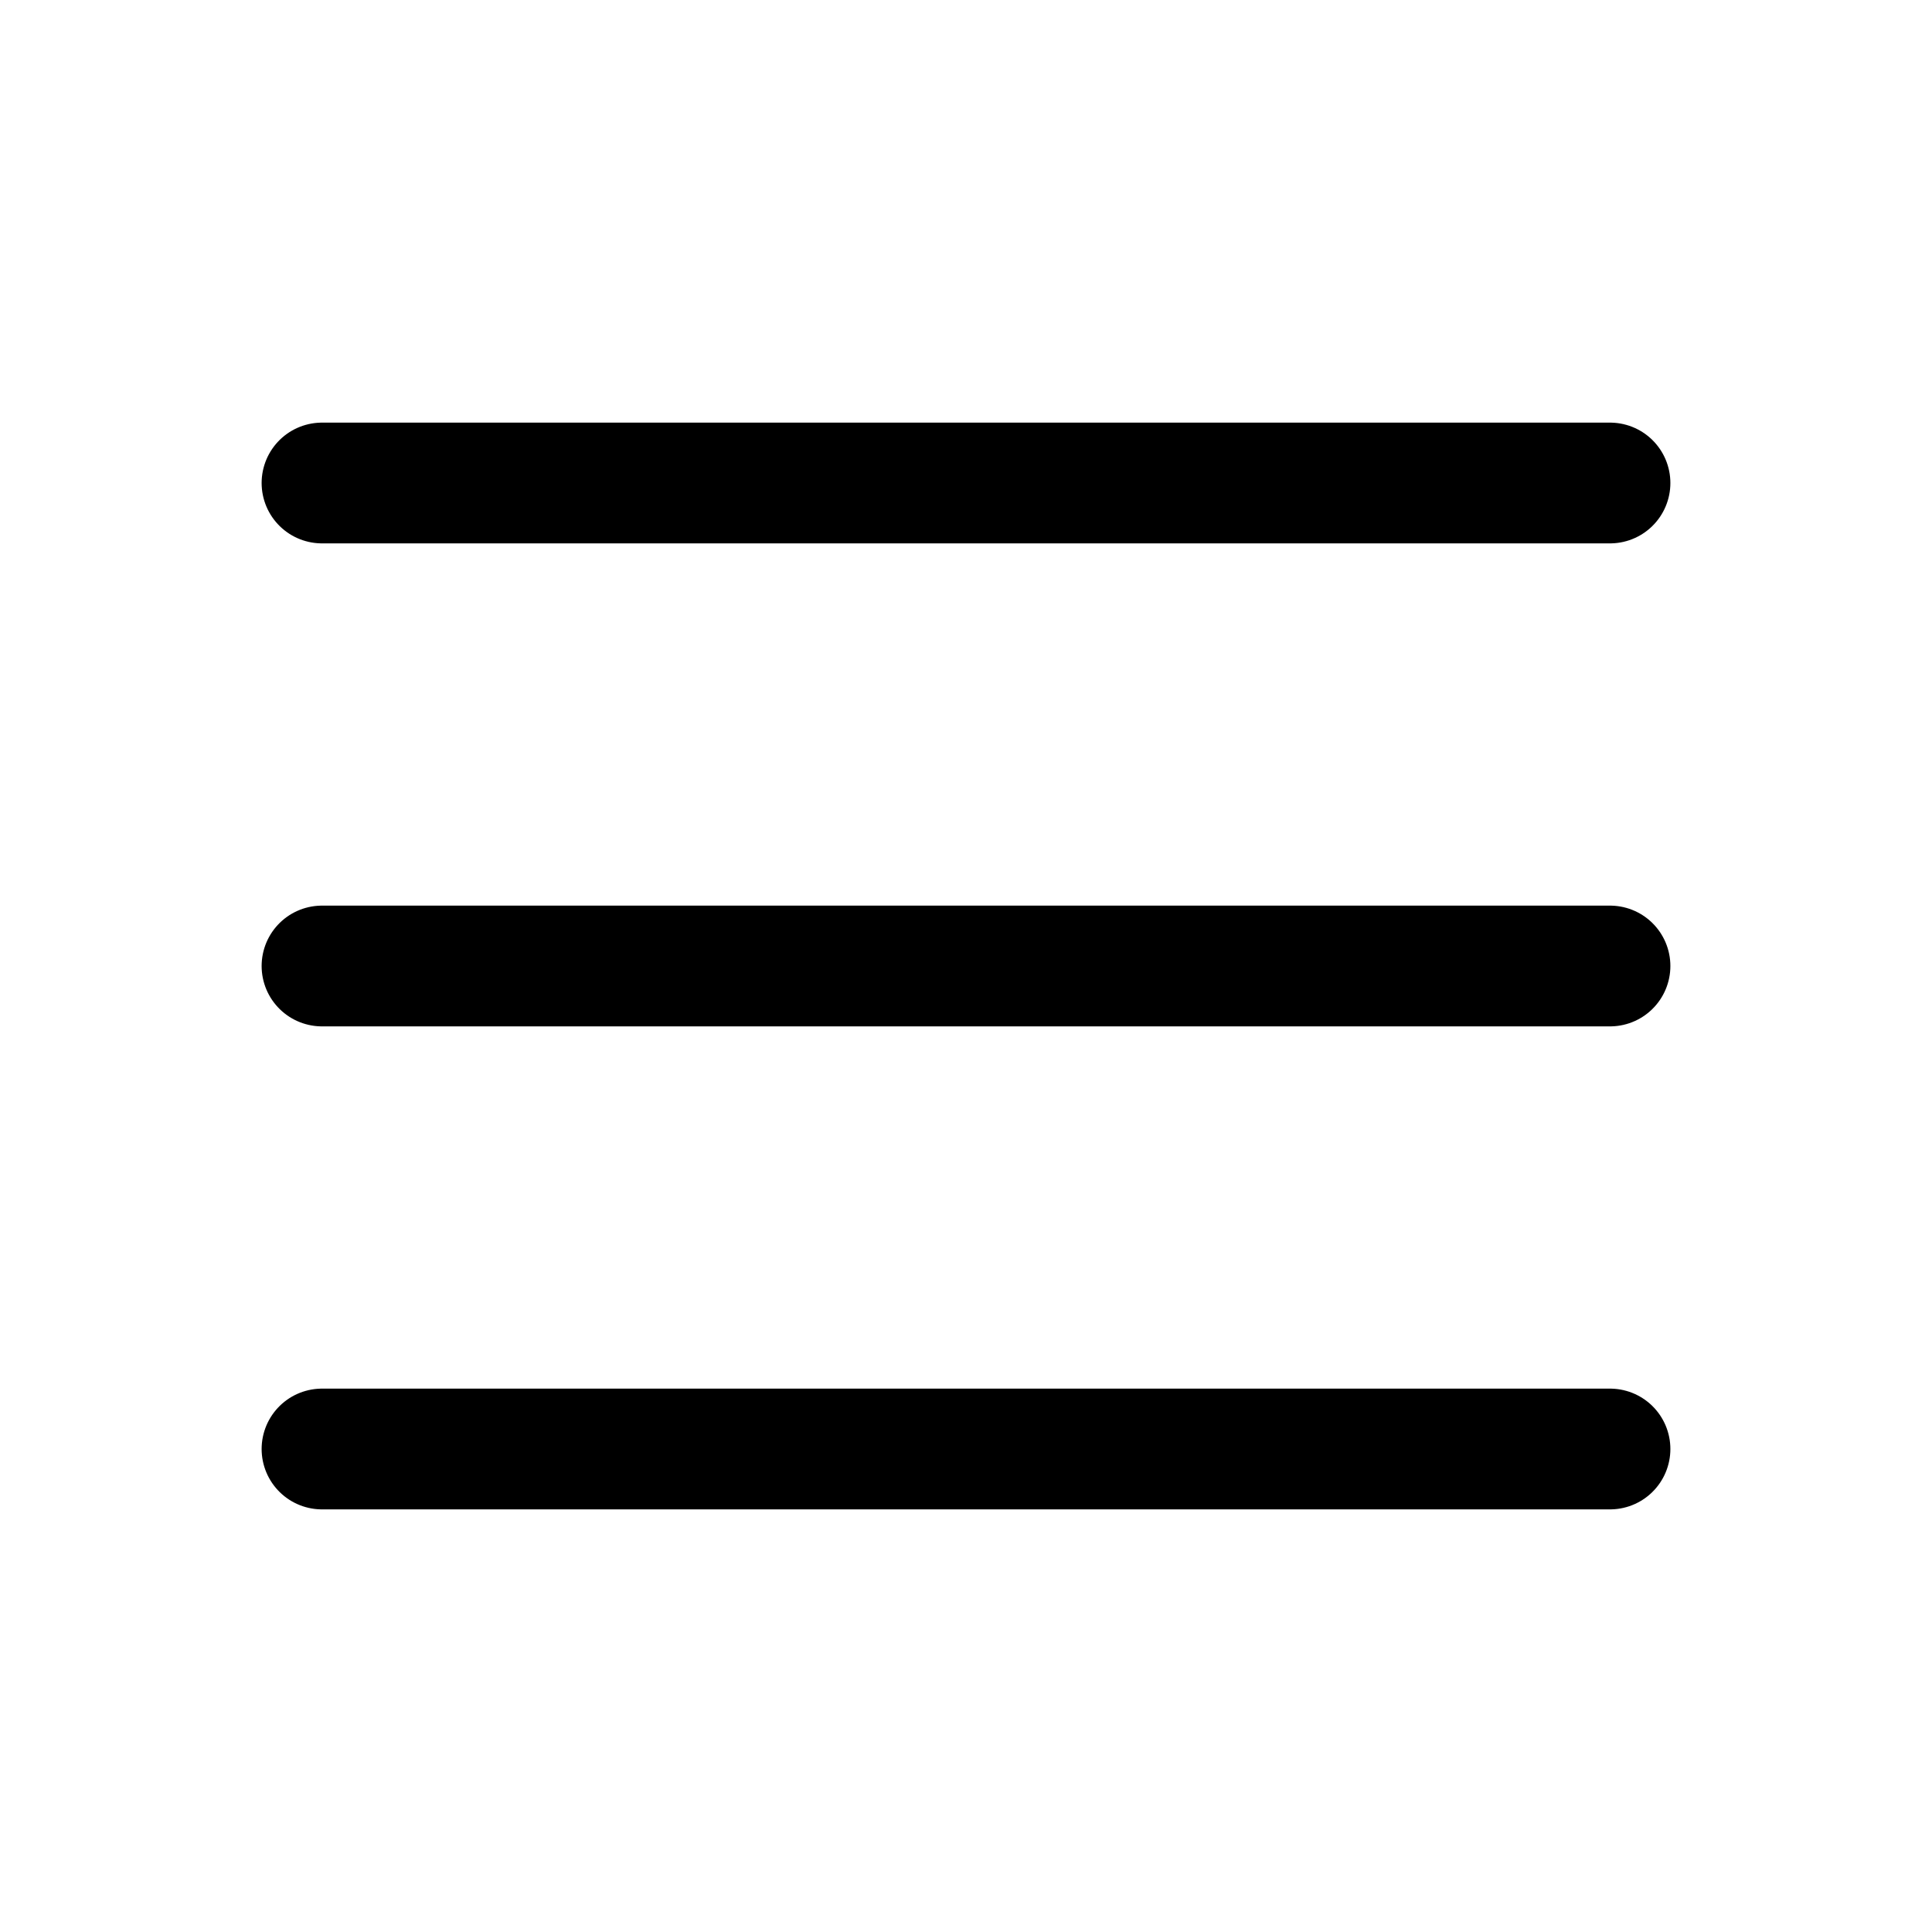
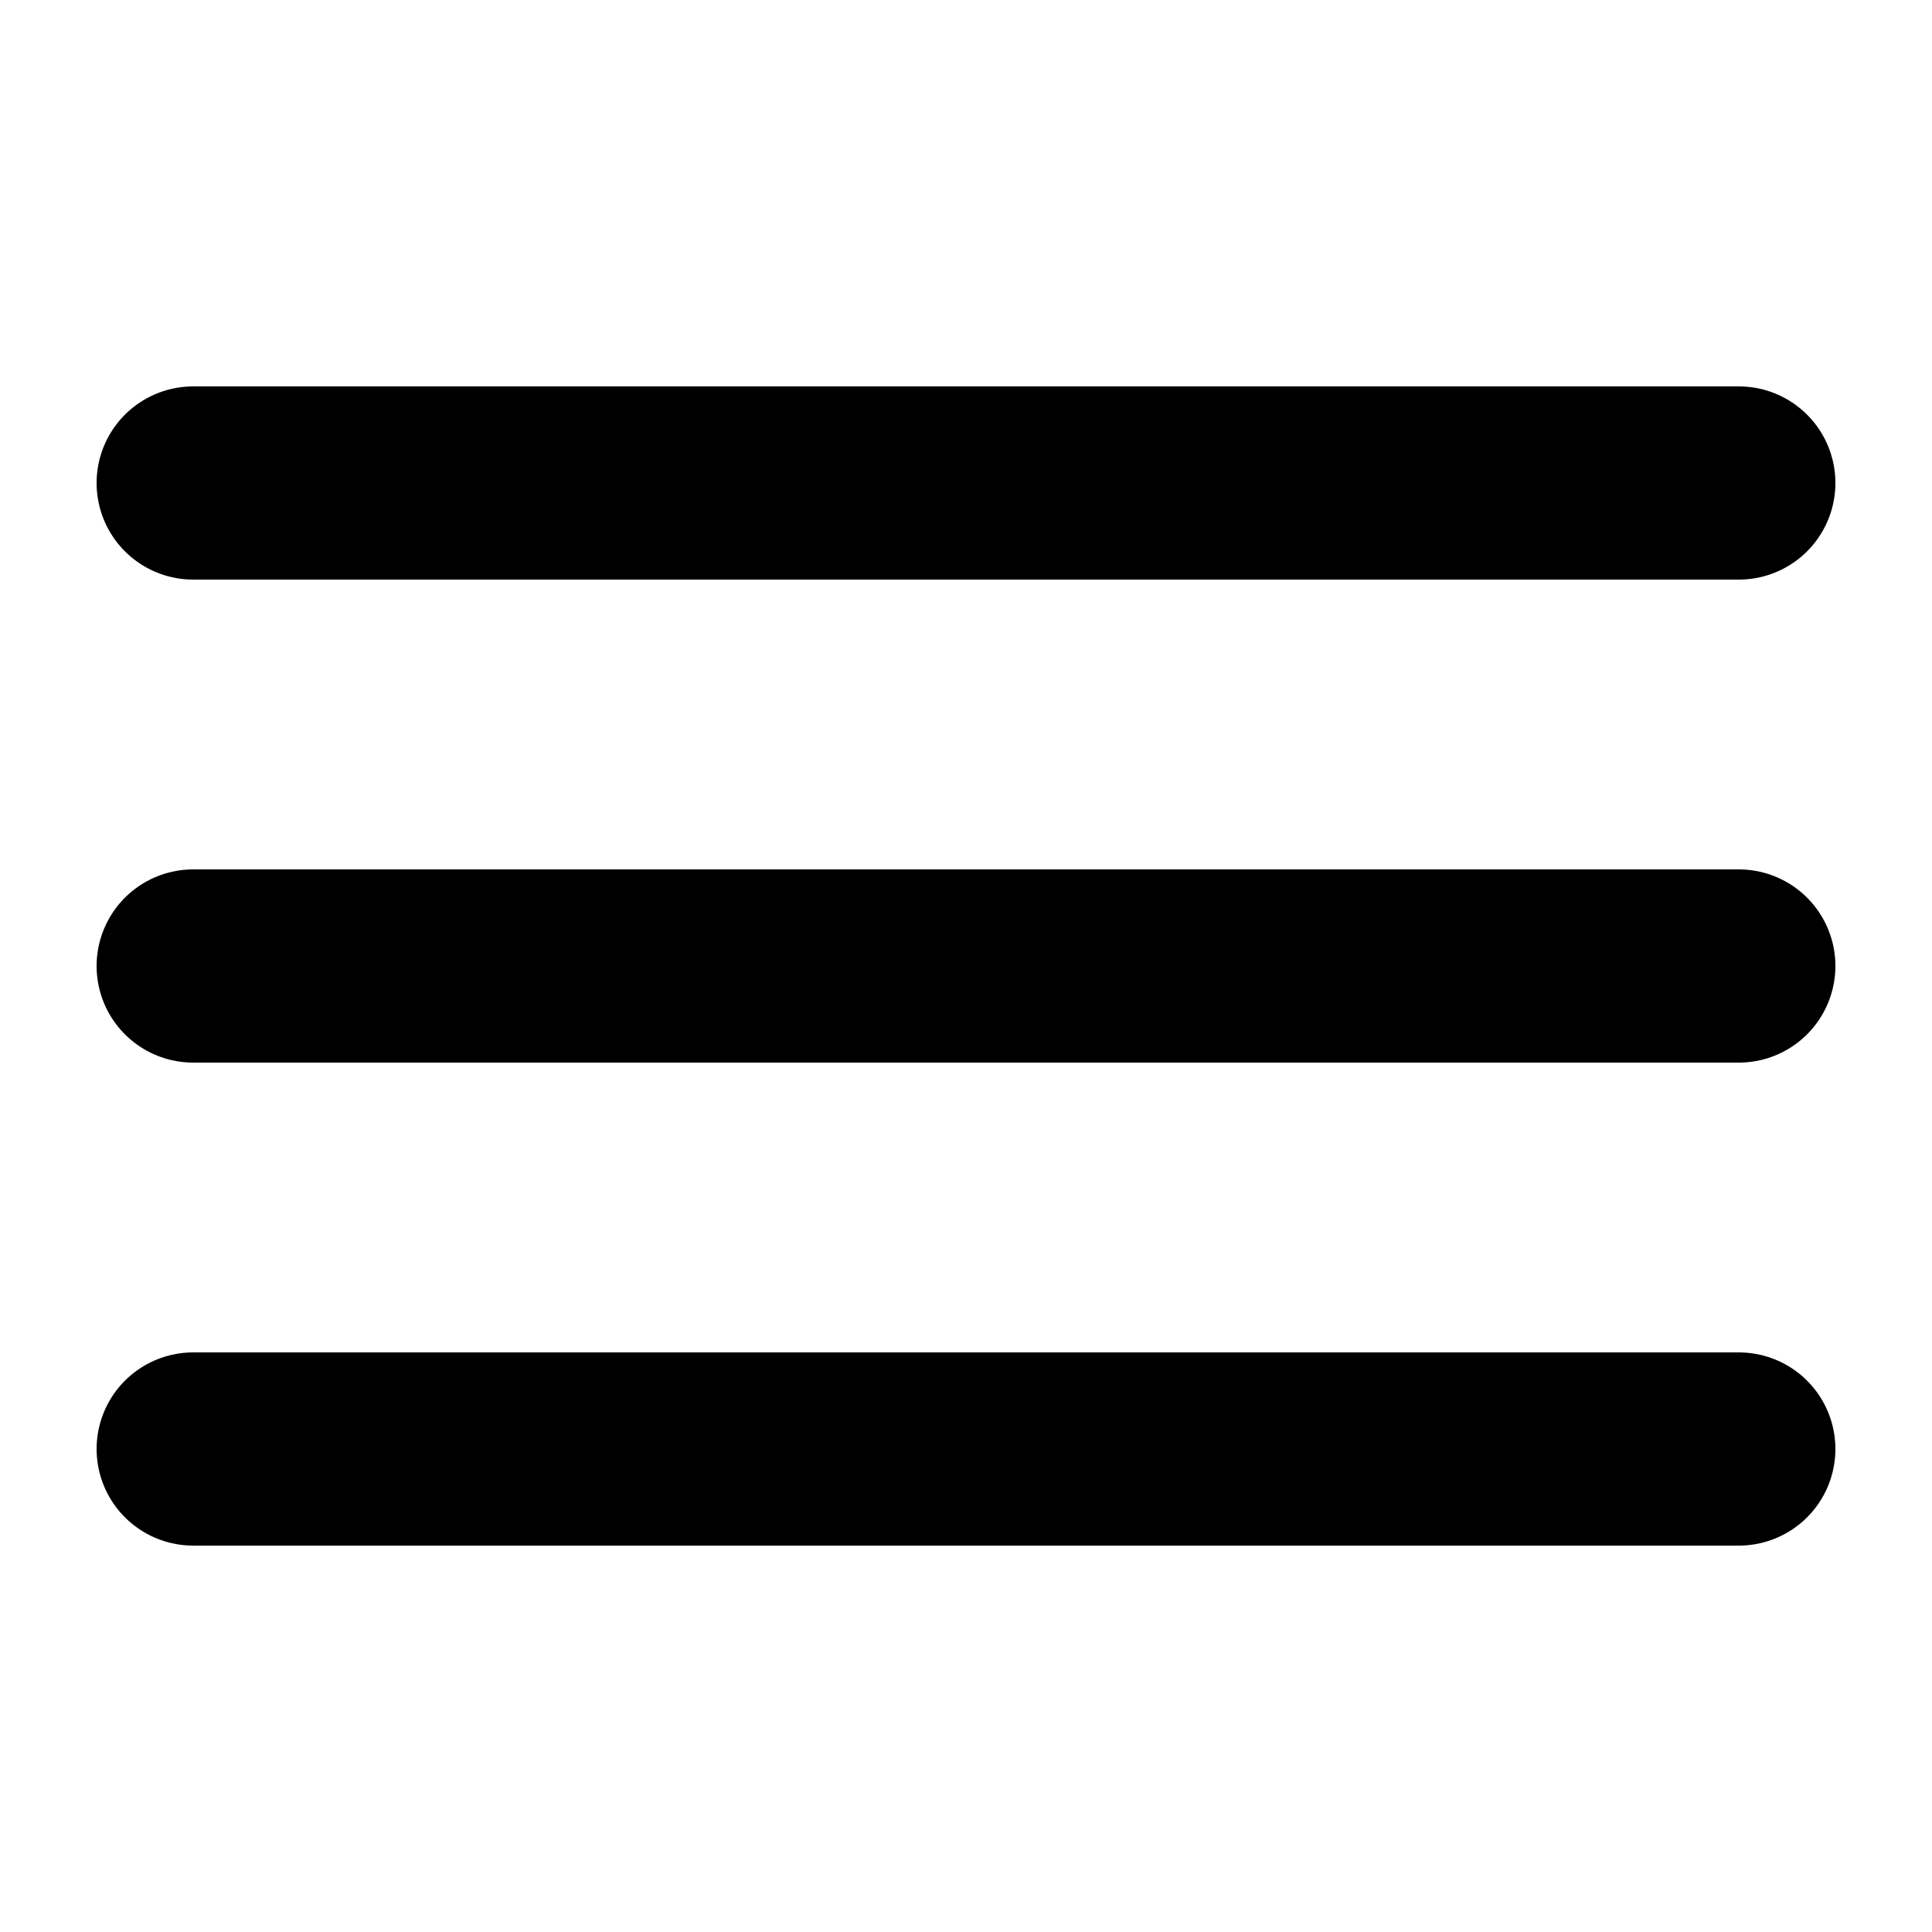
- <svg xmlns="http://www.w3.org/2000/svg" width="100%" height="100%" viewBox="0 0 24 24" fill="none" stroke="currentColor" stroke-width="1.5" stroke-linecap="round" stroke-linejoin="round">
-   <path d="M4 6h16M4 12h16M4 18h16" />
+ <svg xmlns="http://www.w3.org/2000/svg" width="100%" height="100%" viewBox="-10 -10 20 20" fill="none" stroke="currentColor" stroke-width="2" stroke-linecap="round" stroke-linejoin="round">
+   <path d="M-8,-5 h16 M-8,0 h16 M-8,5 h16" />
</svg>
